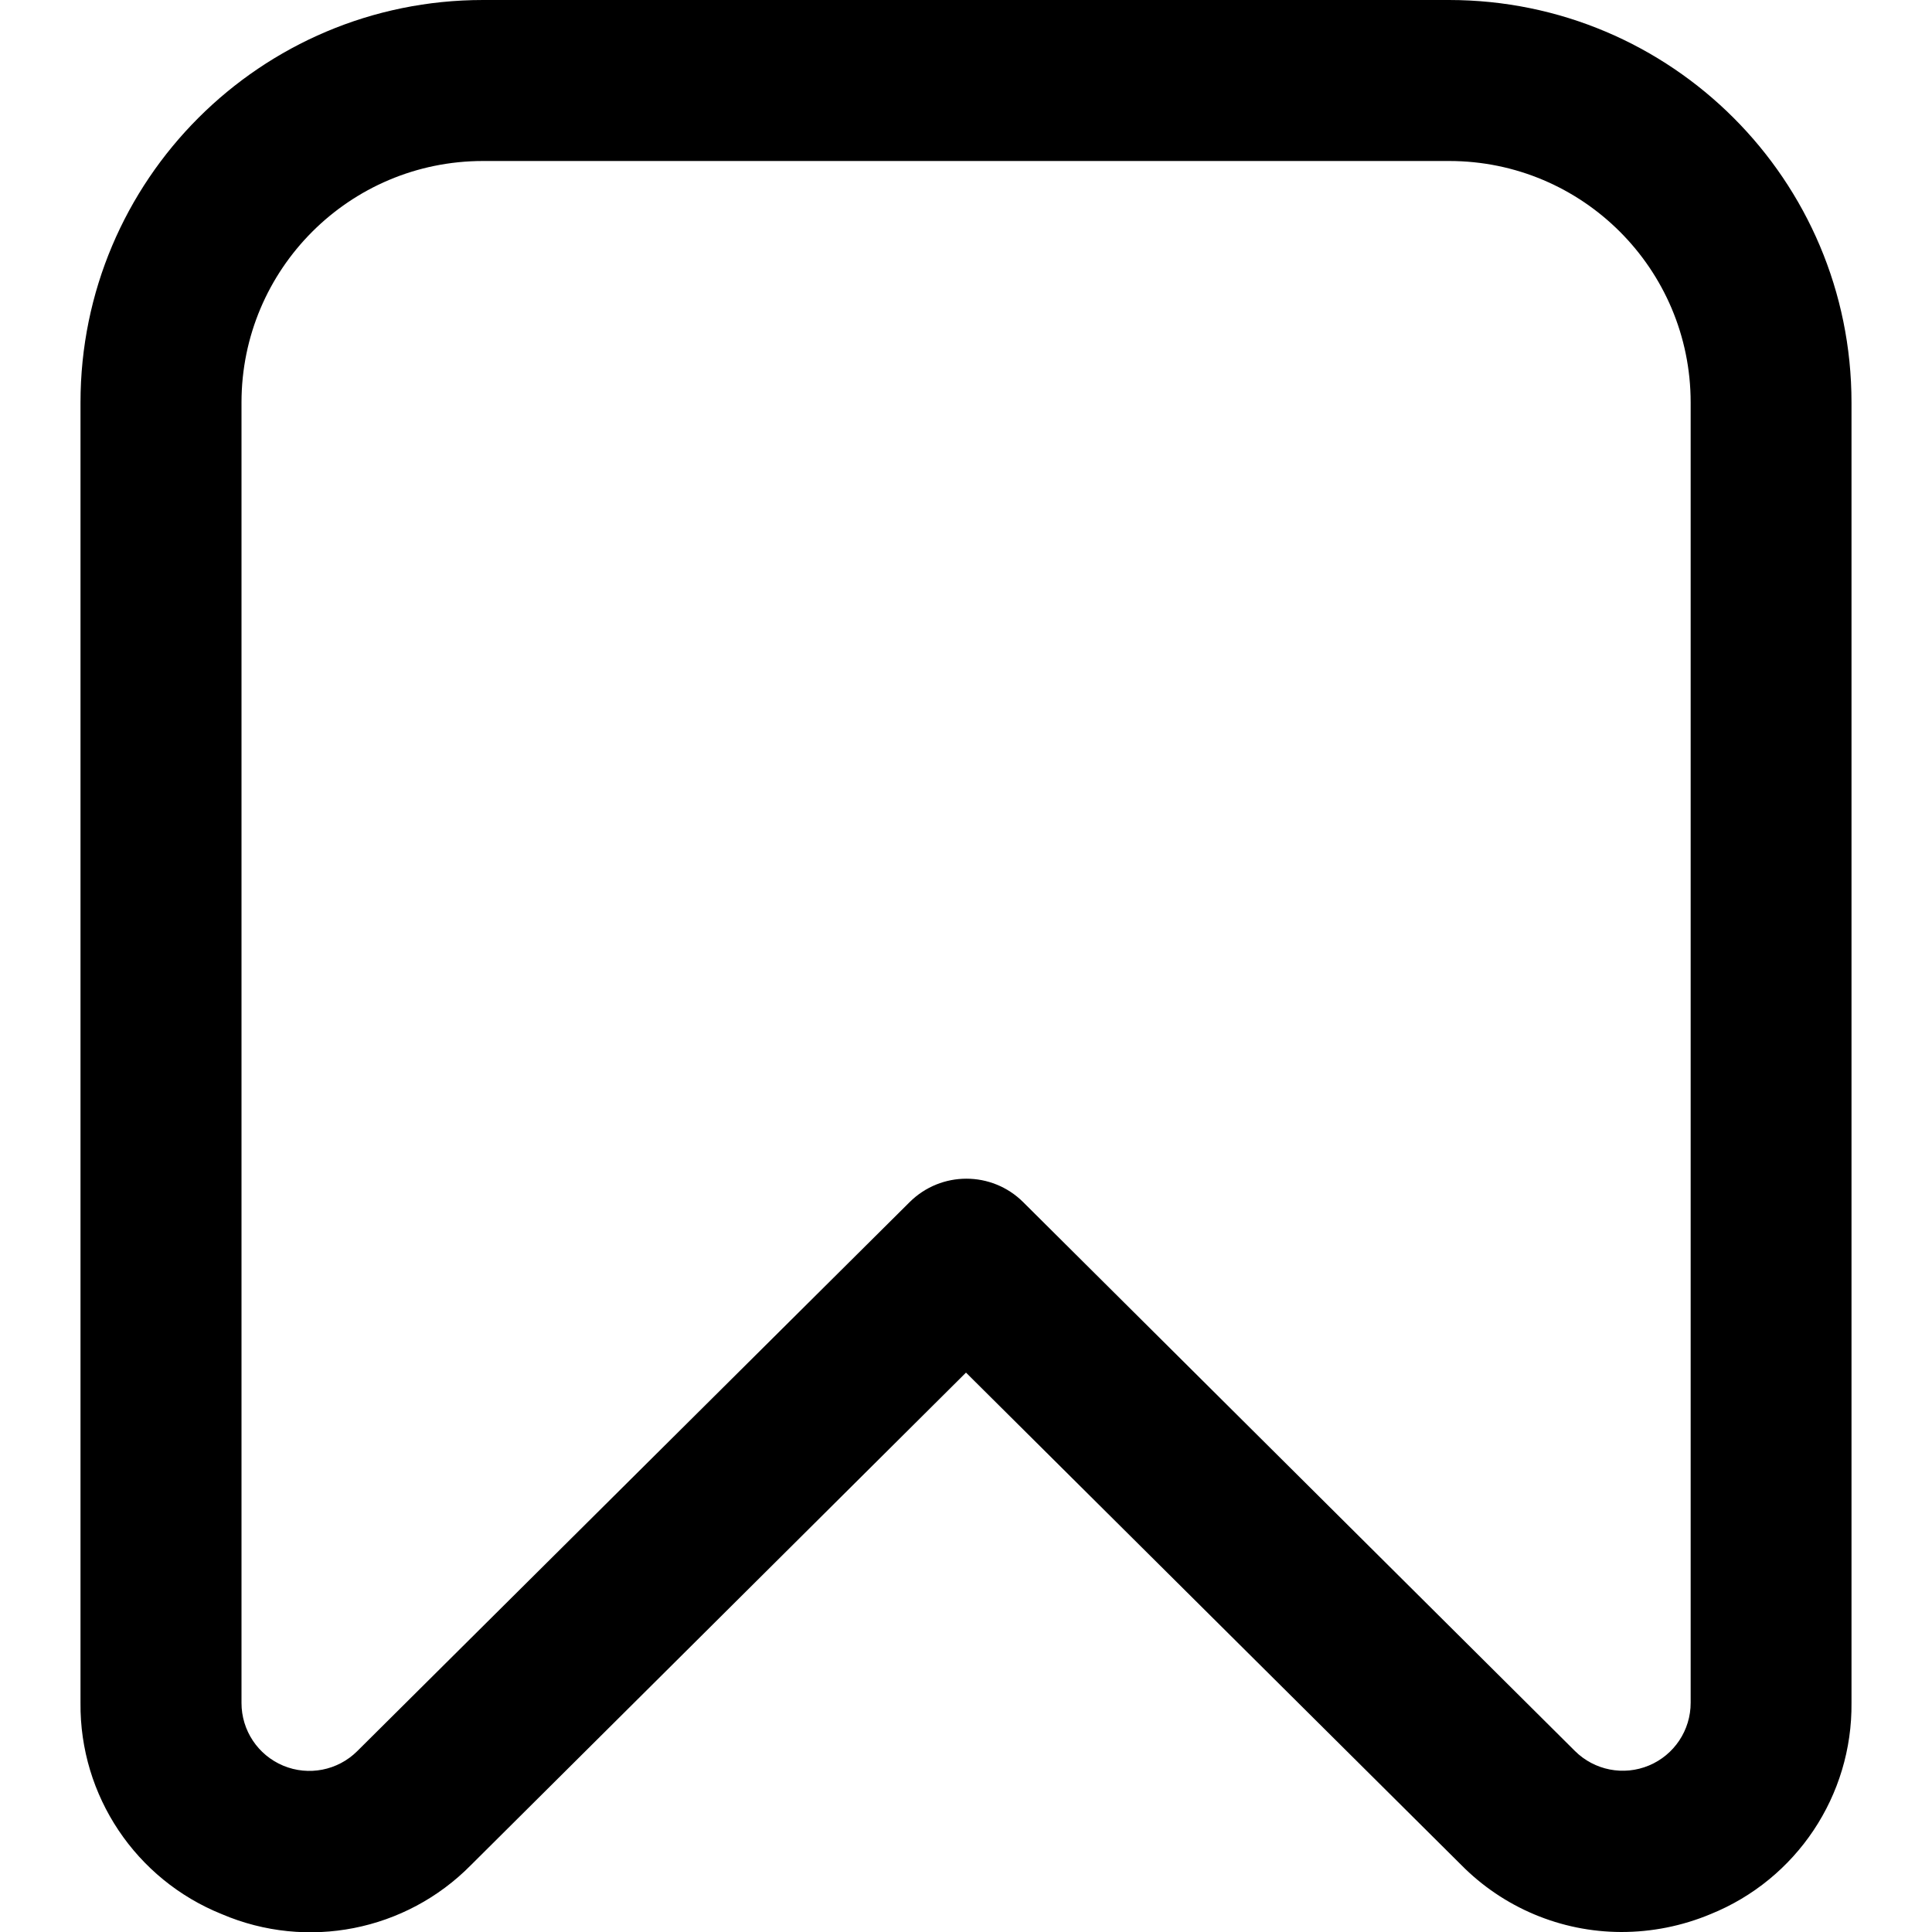
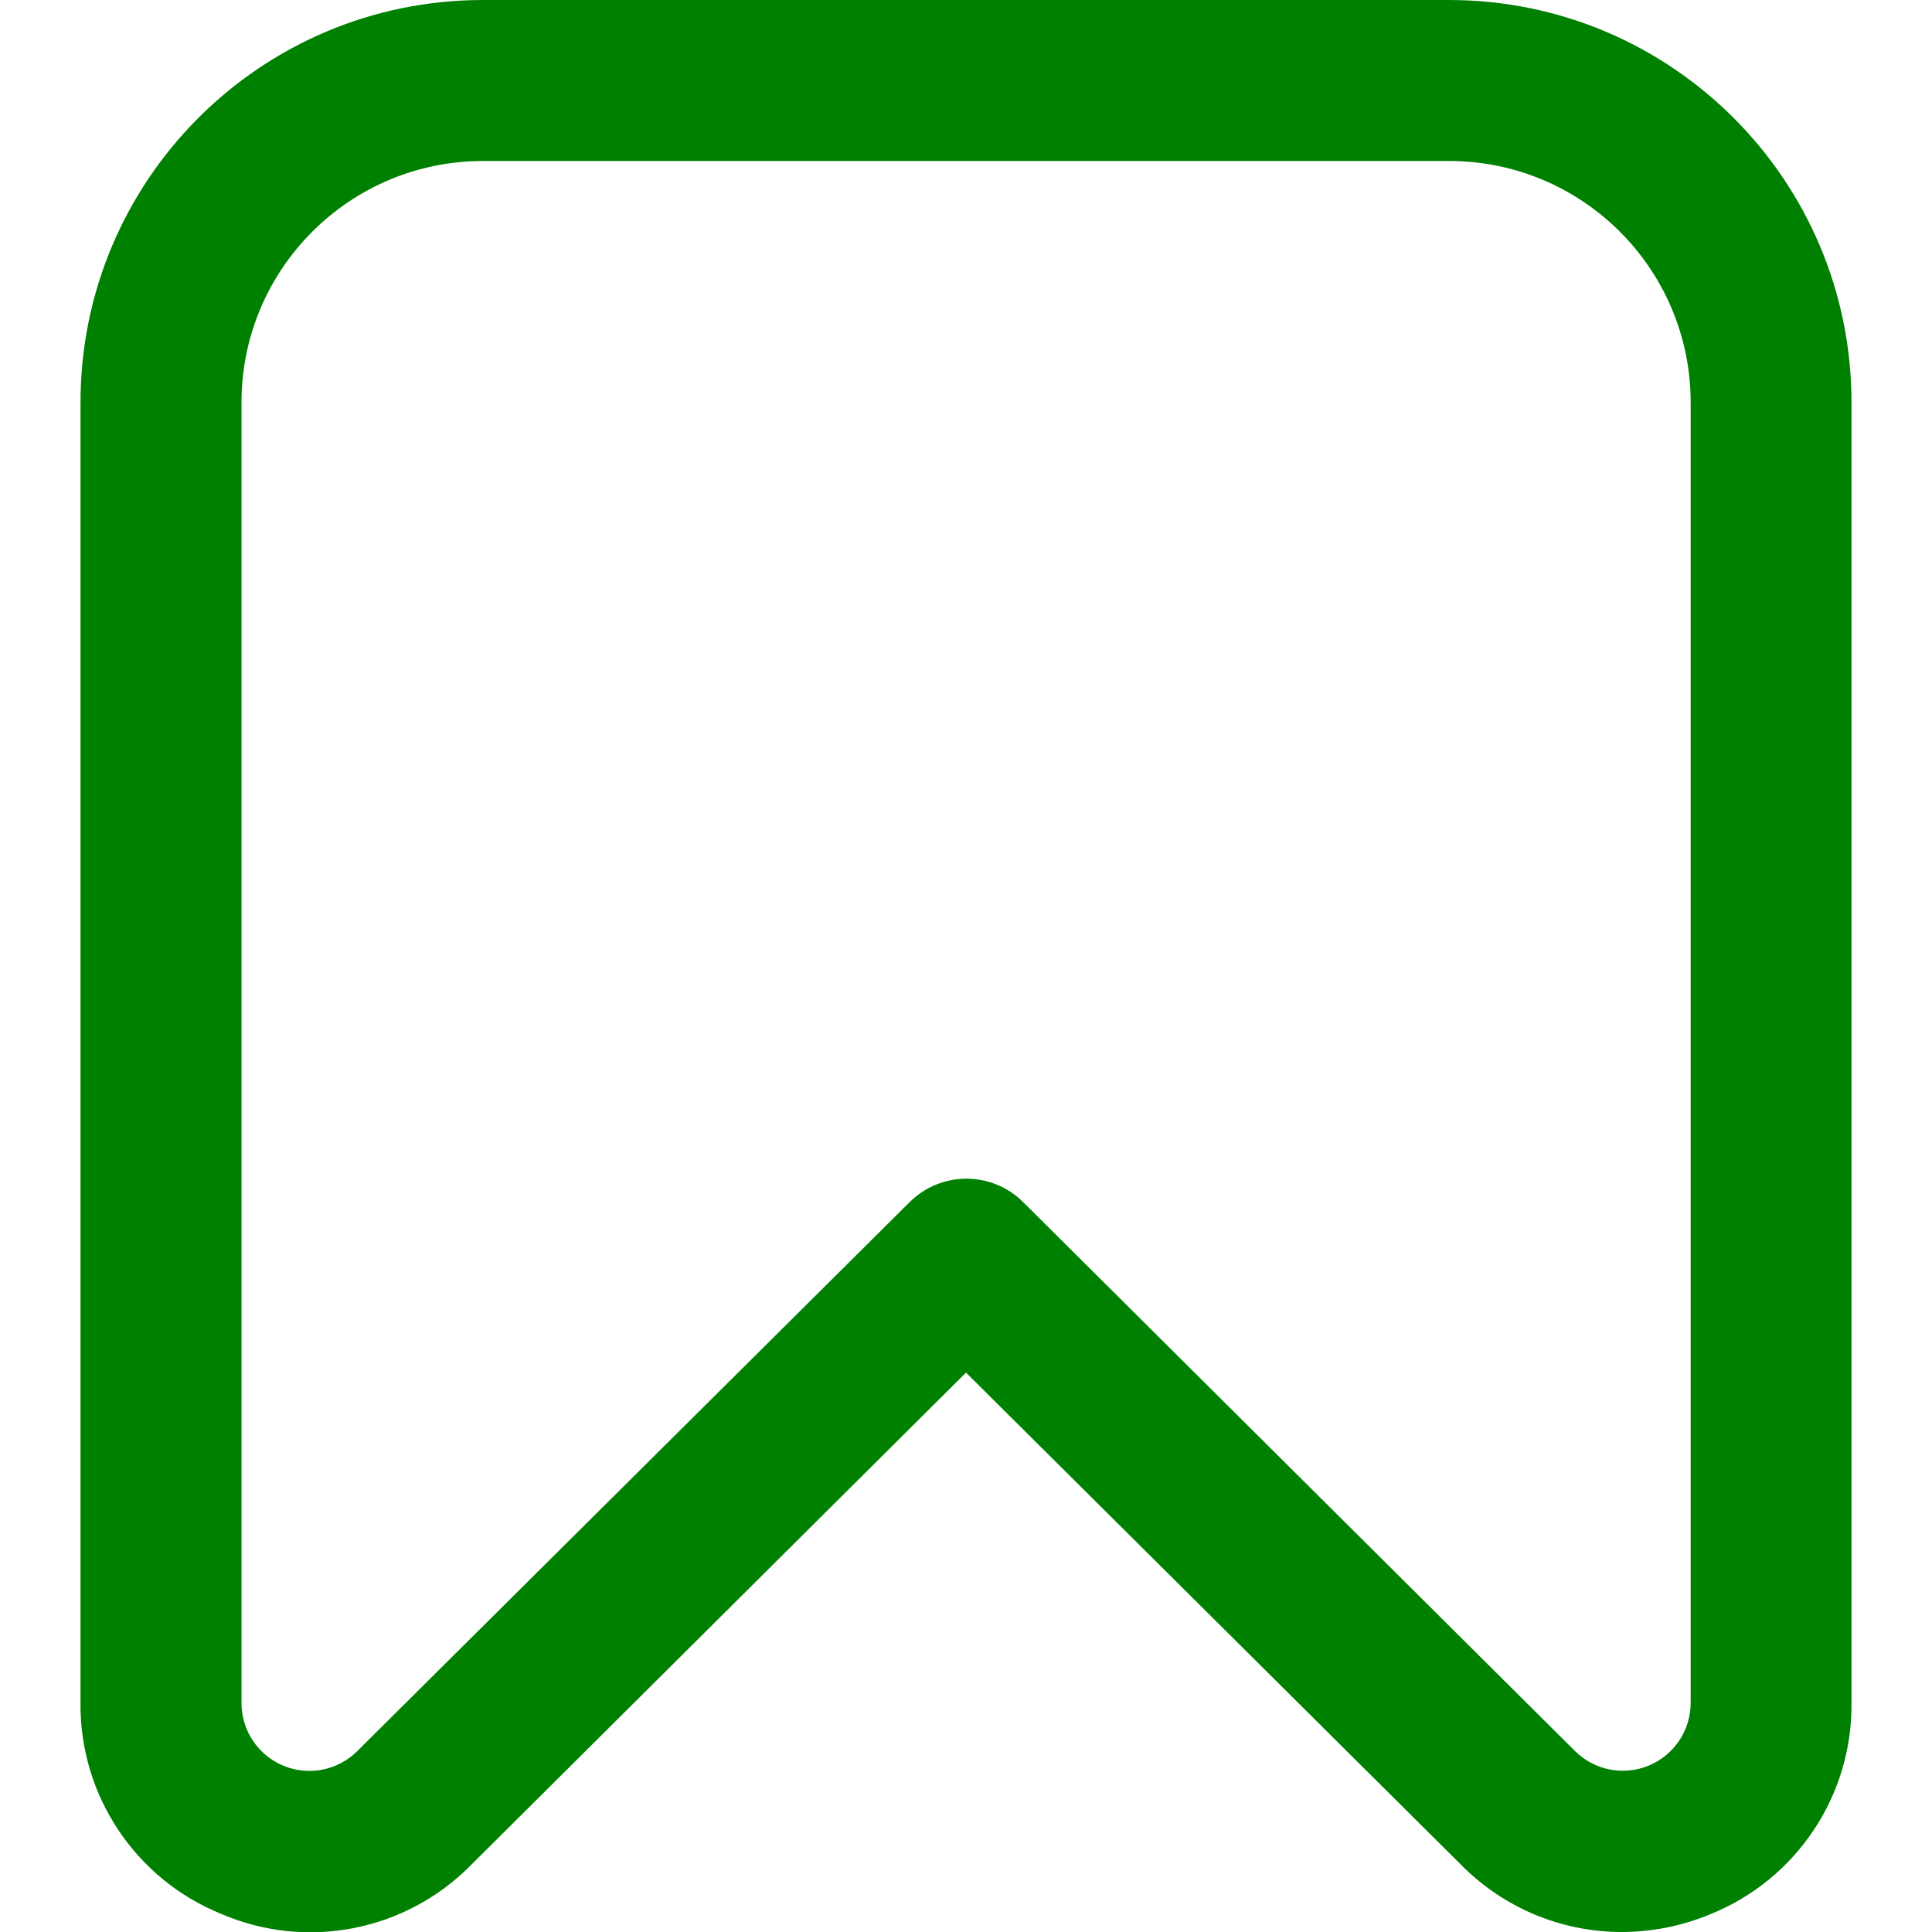
<svg xmlns="http://www.w3.org/2000/svg" id="Outline" viewBox="0 0 24 24" width="512" height="512">
-   <path d="M20.137,24a2.8,2.8,0,0,1-1.987-.835L12,17.051,5.85,23.169a2.8,2.8,0,0,1-3.095.609A2.8,2.8,0,0,1,1,21.154V5A5,5,0,0,1,6,0H18a5,5,0,0,1,5,5V21.154a2.8,2.8,0,0,1-1.751,2.624A2.867,2.867,0,0,1,20.137,24ZM6,2A3,3,0,0,0,3,5V21.154a.843.843,0,0,0,1.437.6h0L11.3,14.933a1,1,0,0,1,1.41,0l6.855,6.819a.843.843,0,0,0,1.437-.6V5a3,3,0,0,0-3-3Z" />
+   <path d="M20.137,24a2.8,2.8,0,0,1-1.987-.835L12,17.051,5.85,23.169a2.8,2.8,0,0,1-3.095.609A2.8,2.8,0,0,1,1,21.154V5A5,5,0,0,1,6,0H18a5,5,0,0,1,5,5V21.154a2.8,2.8,0,0,1-1.751,2.624A2.867,2.867,0,0,1,20.137,24ZM6,2A3,3,0,0,0,3,5V21.154a.843.843,0,0,0,1.437.6h0L11.3,14.933a1,1,0,0,1,1.41,0l6.855,6.819a.843.843,0,0,0,1.437-.6V5a3,3,0,0,0-3-3Z" fill="green" />
</svg>
